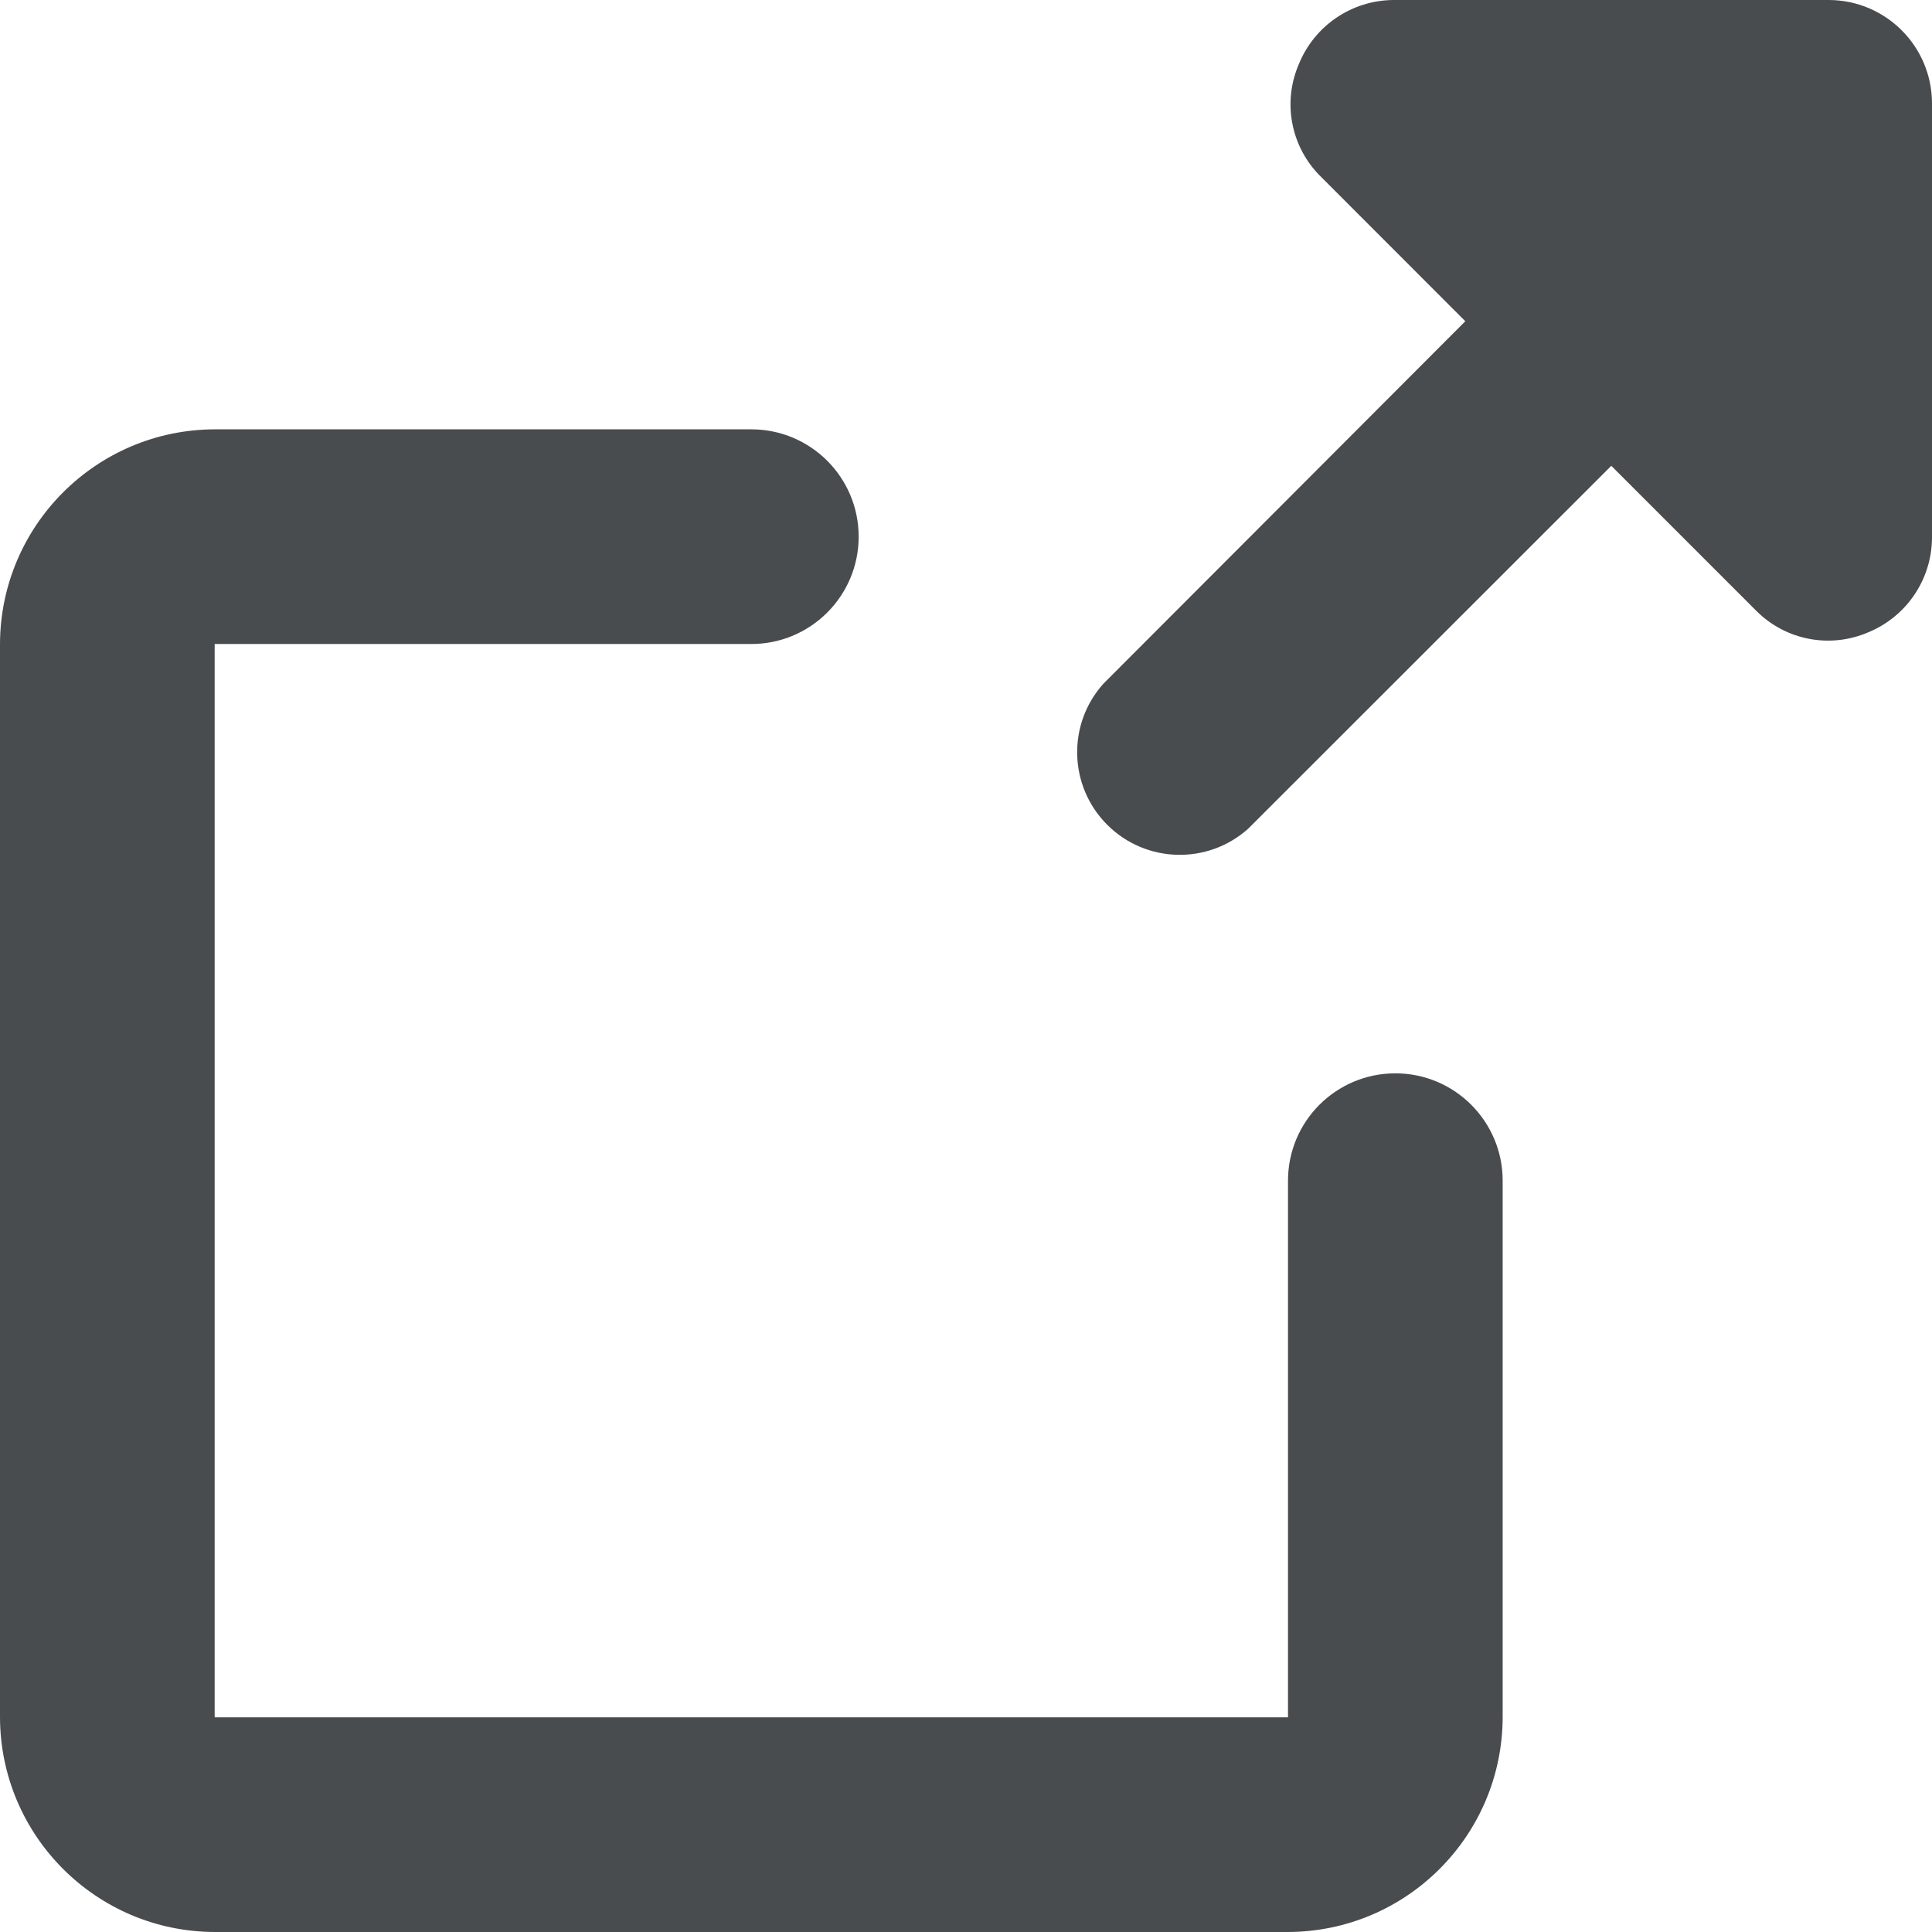
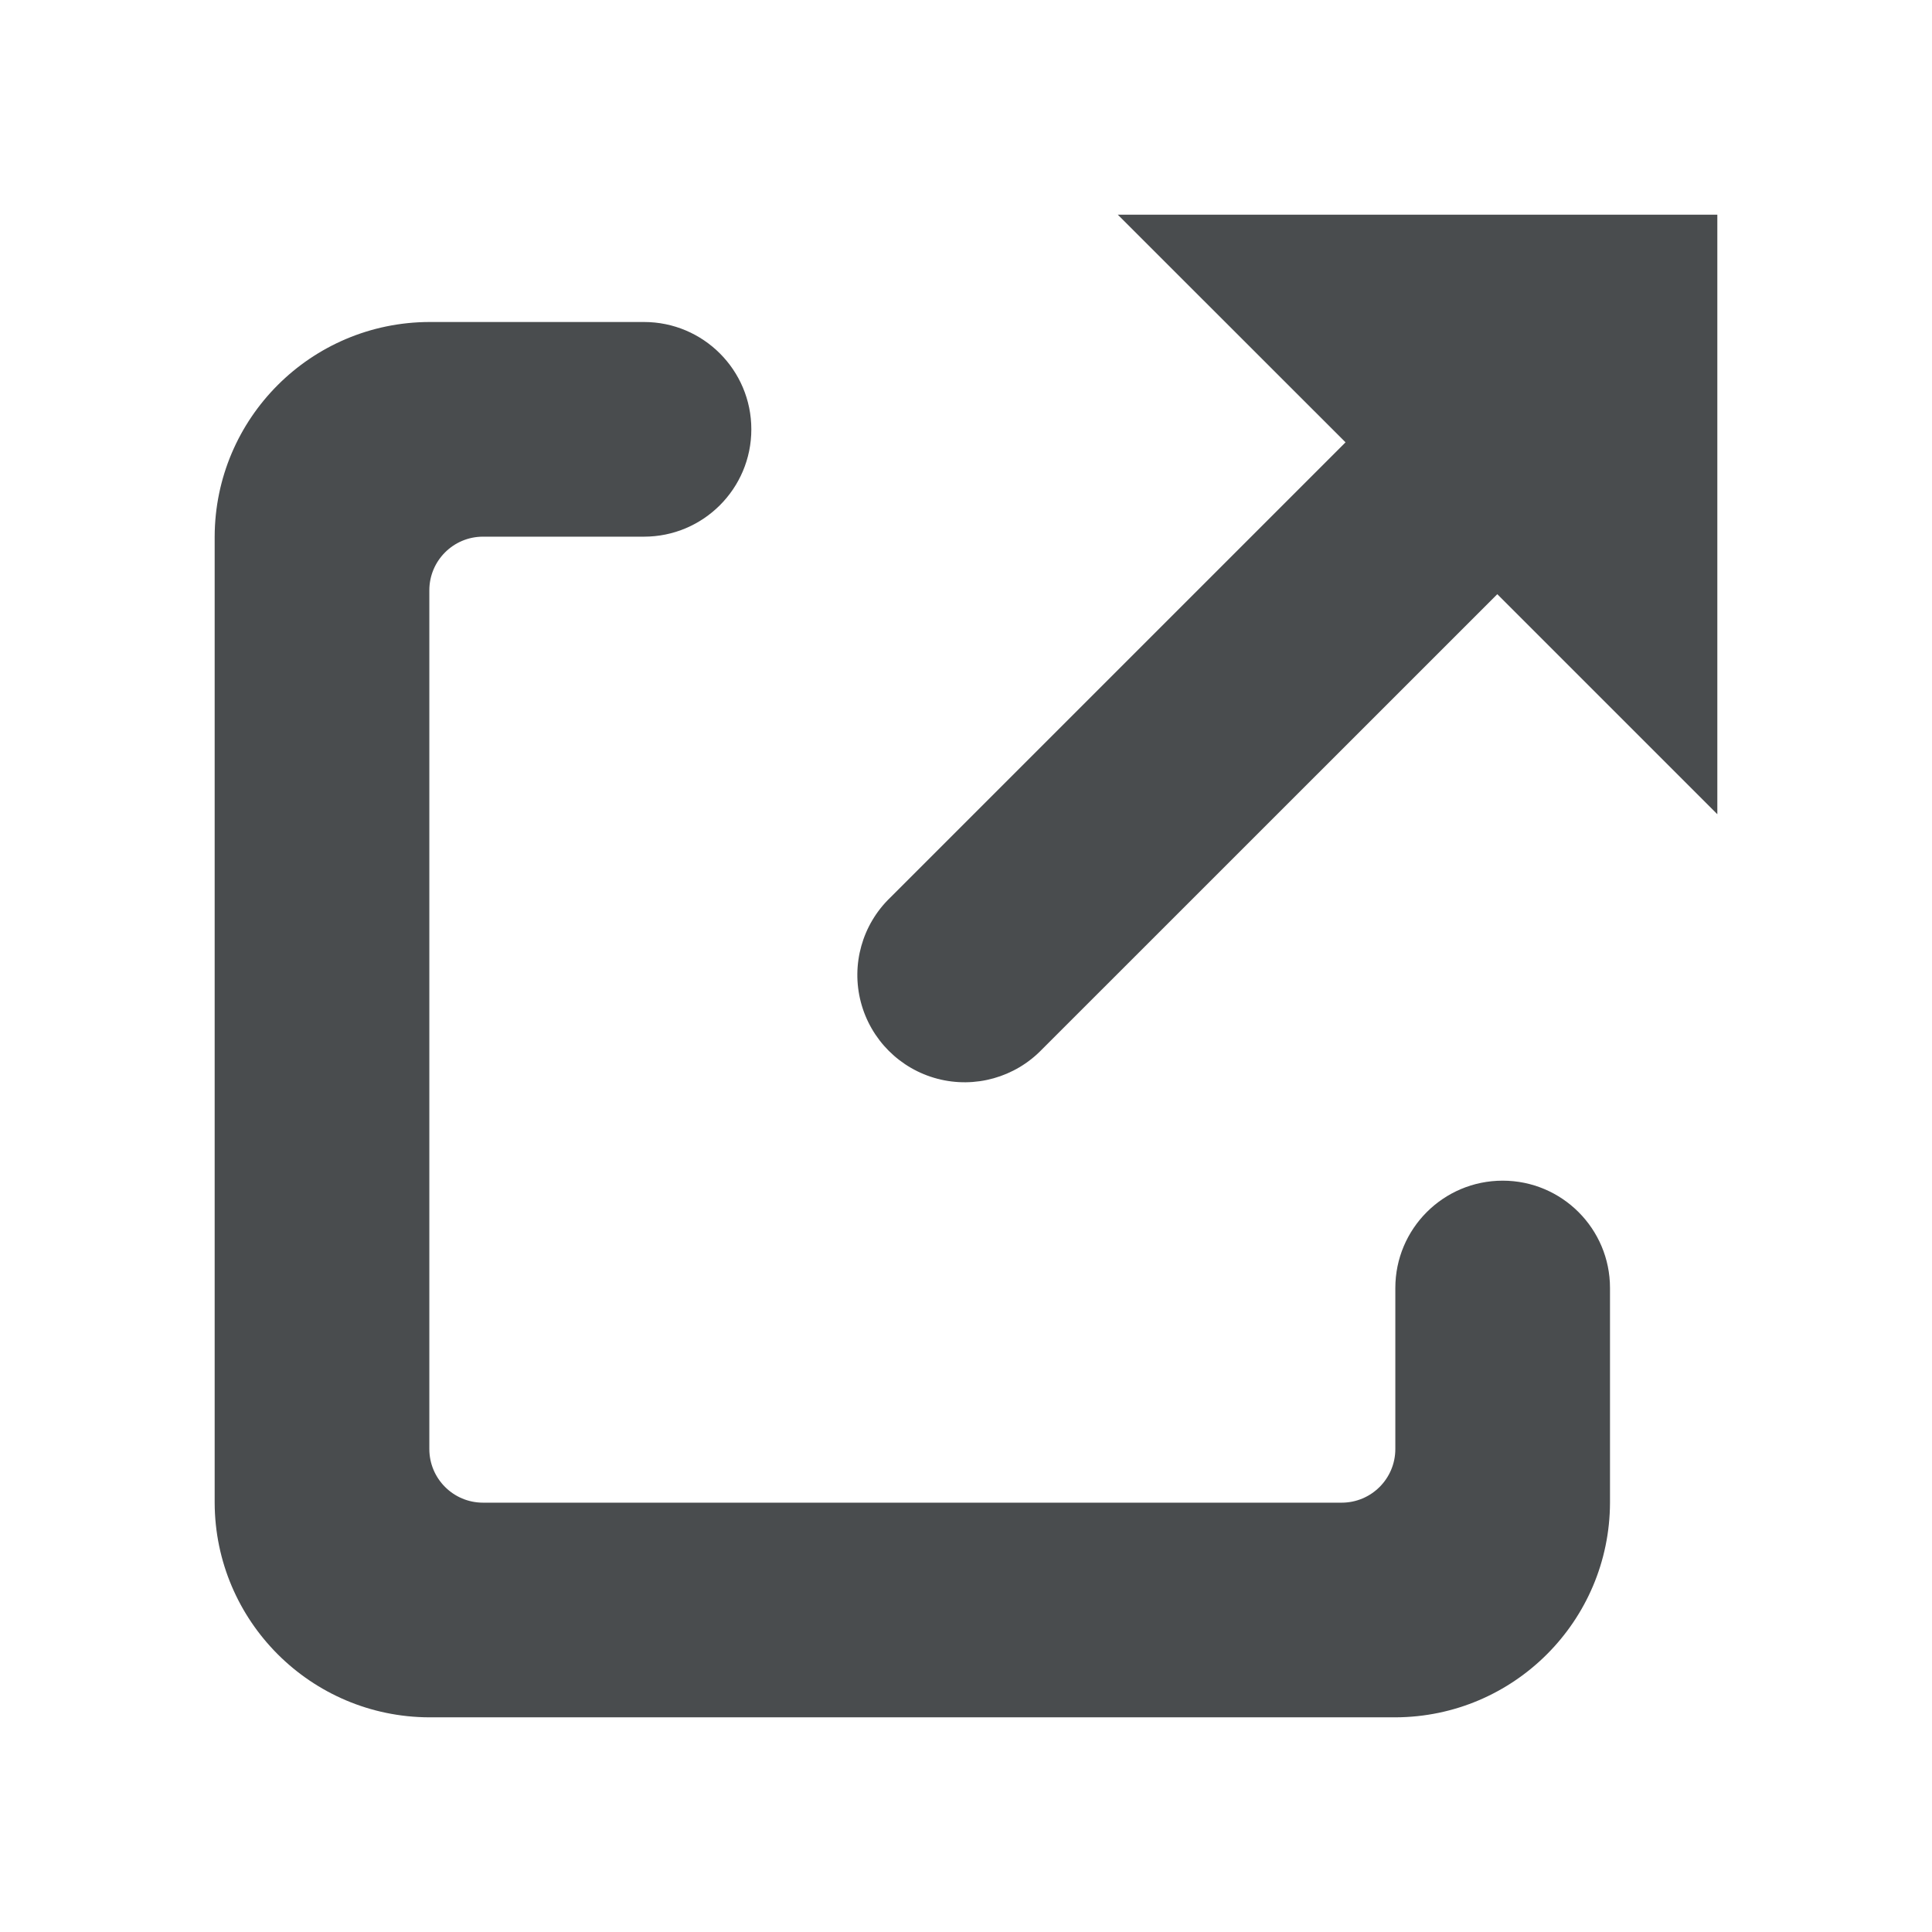
<svg xmlns="http://www.w3.org/2000/svg" width="18" height="18" viewBox="0 0 18 18" mirror-in-rtl="true">
-   <path fill="#494c4e" d="M12.1.6a.944.944 0 0 0 .2 1.04l1.352 1.353L10.28 6.37a.956.956 0 0 0 1.35 1.35l3.382-3.38 1.352 1.352a.944.944 0 0 0 1.04.2.958.958 0 0 0 .596-.875V.96a.964.964 0 0 0-.96-.96h-4.057a.958.958 0 0 0-.883.6z" />
-   <path fill="#494c4e" d="M14 11v5a2.006 2.006 0 0 1-2 2H2a2.006 2.006 0 0 1-2-2V6a2.006 2.006 0 0 1 2-2h5a1 1 0 0 1 0 2H2v10h10v-5a1 1 0 0 1 2 0z" />
+   <path fill="#494C4E" d="m16 7.586-2.05-2.05-4.243 4.242a1 1 0 1 1-1.414-1.414l4.243-4.243L10.414 2H16v5.586Z" />
+   <path fill="#494C4E" d="M15 12v2a2.006 2.006 0 0 1-2 2H4a2.006 2.006 0 0 1-2-2V5a2.006 2.006 0 0 1 2-2h2a1 1 0 0 1 0 2H4.5a.5.5 0 0 0-.5.5v8a.5.5 0 0 0 .5.5h8a.5.5 0 0 0 .5-.5V12a1 1 0 0 1 2 0Z" />
</svg>
